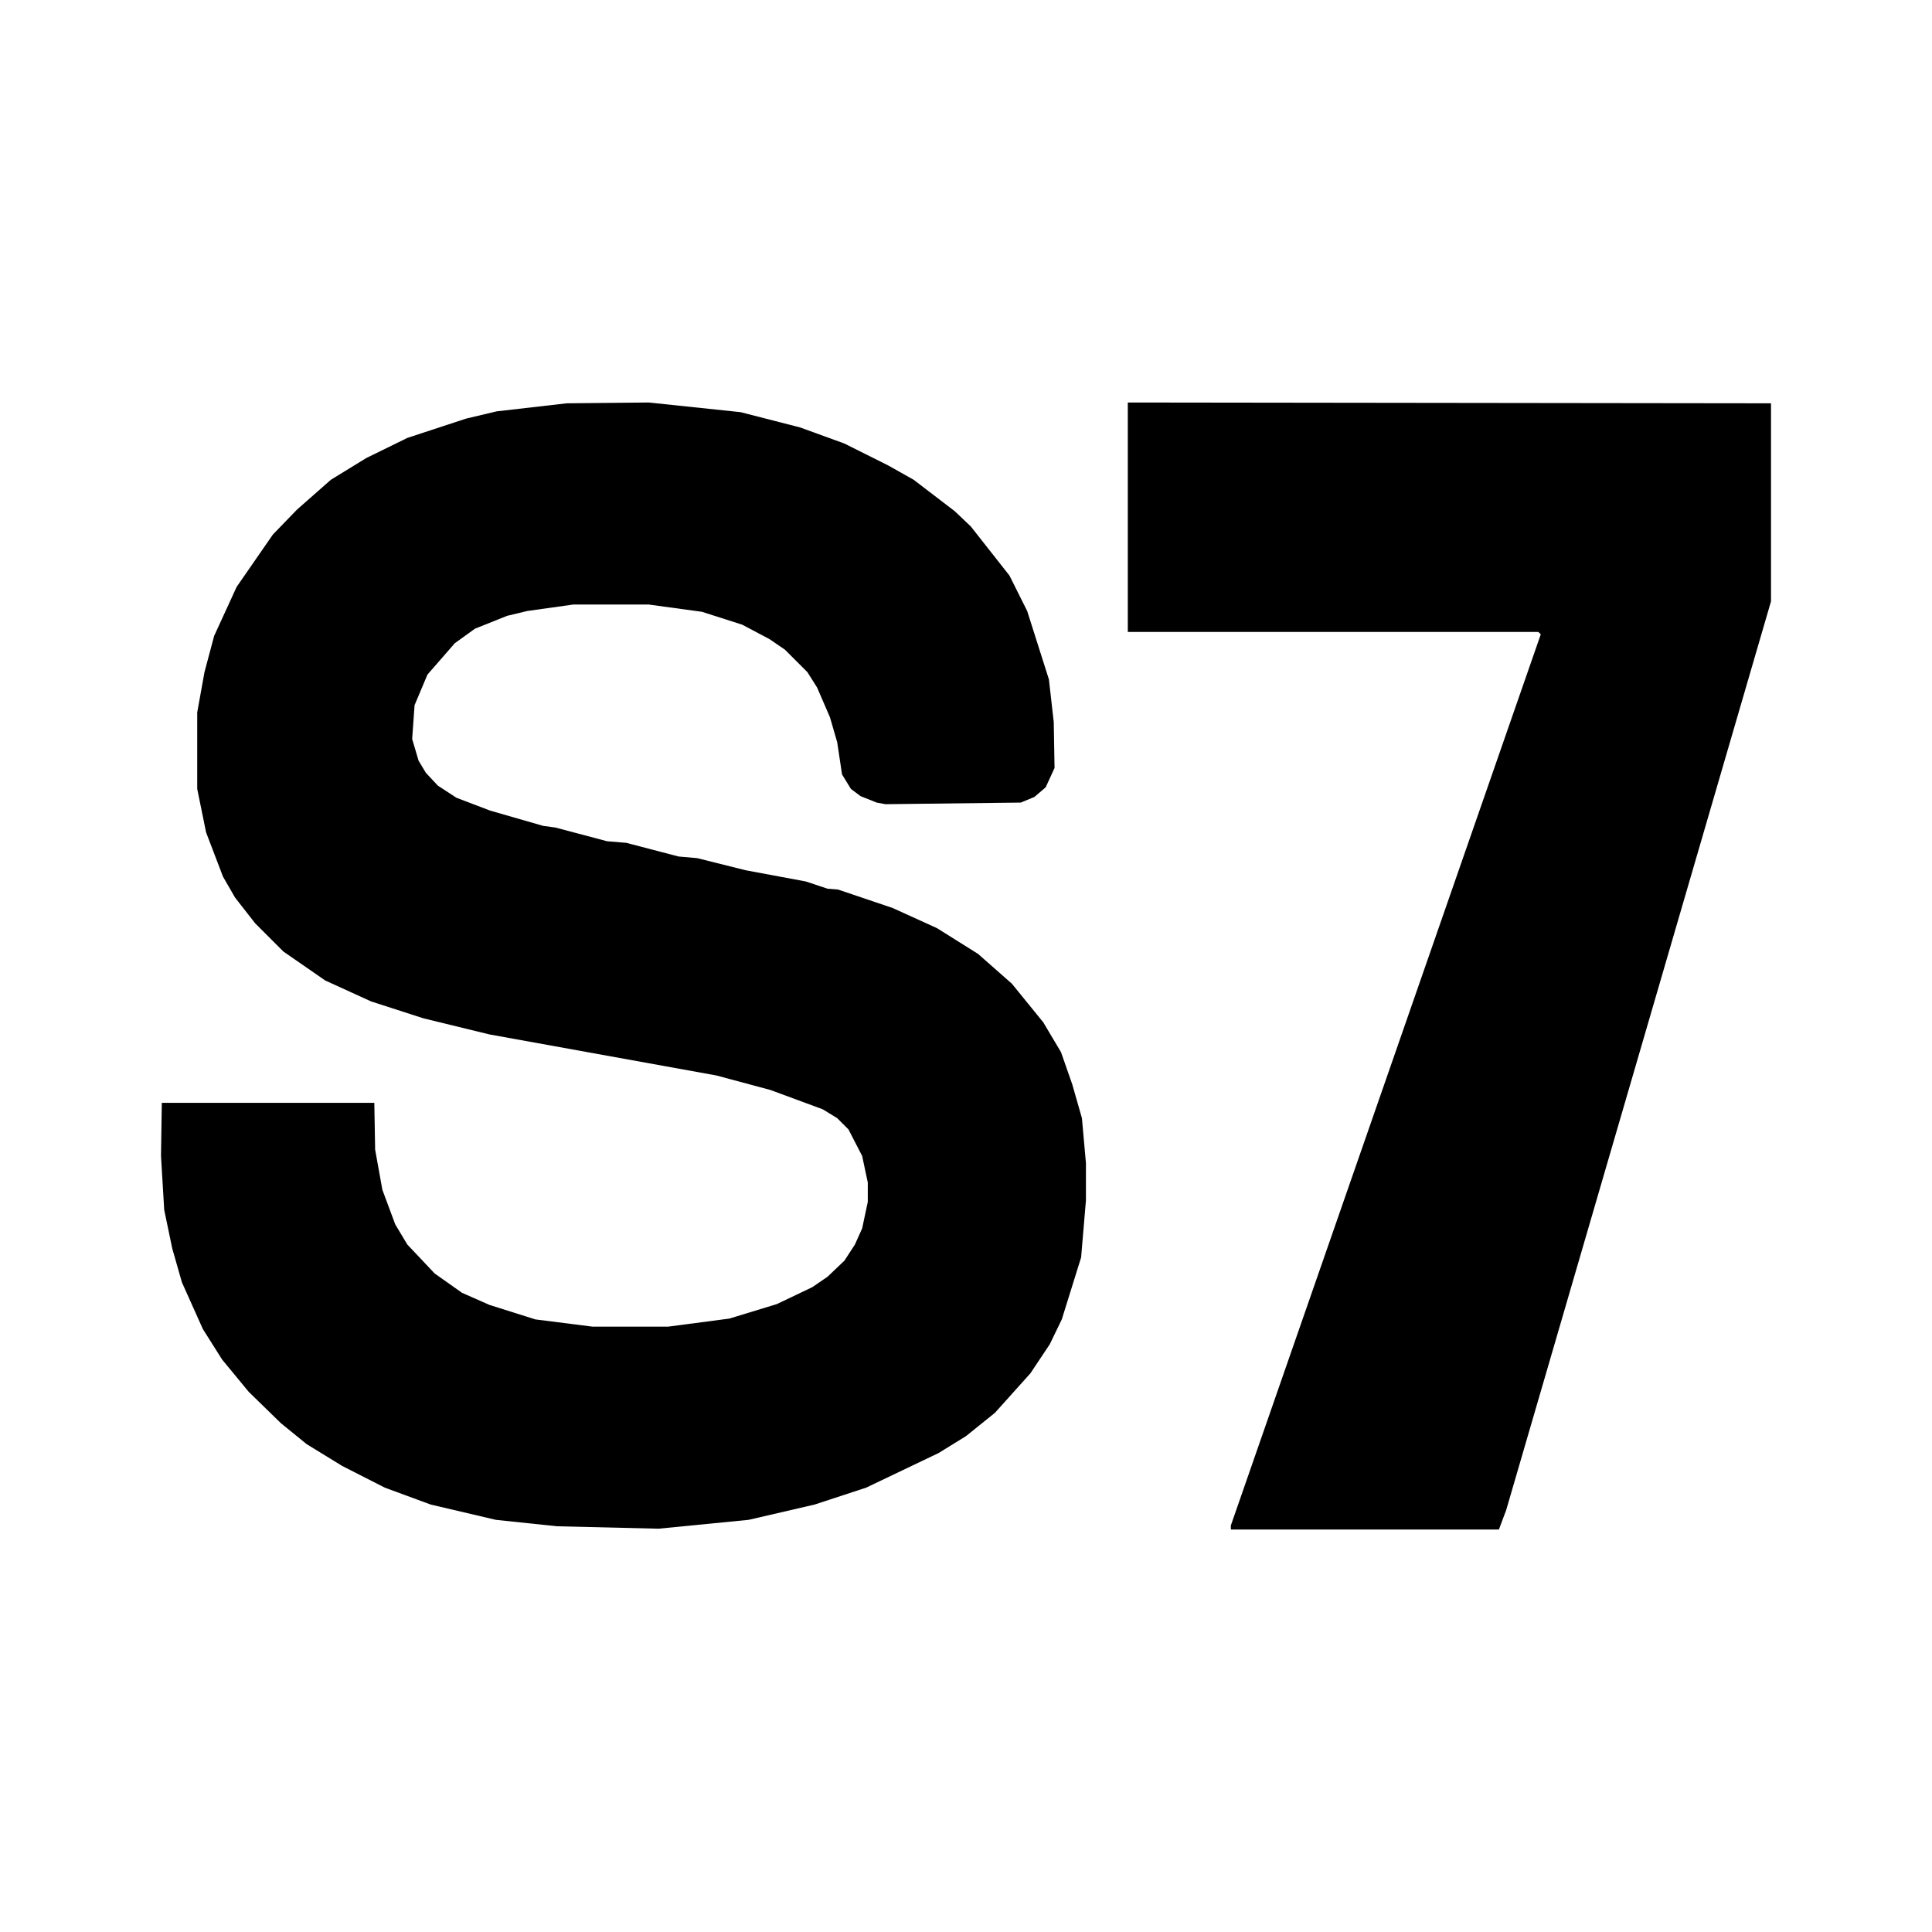
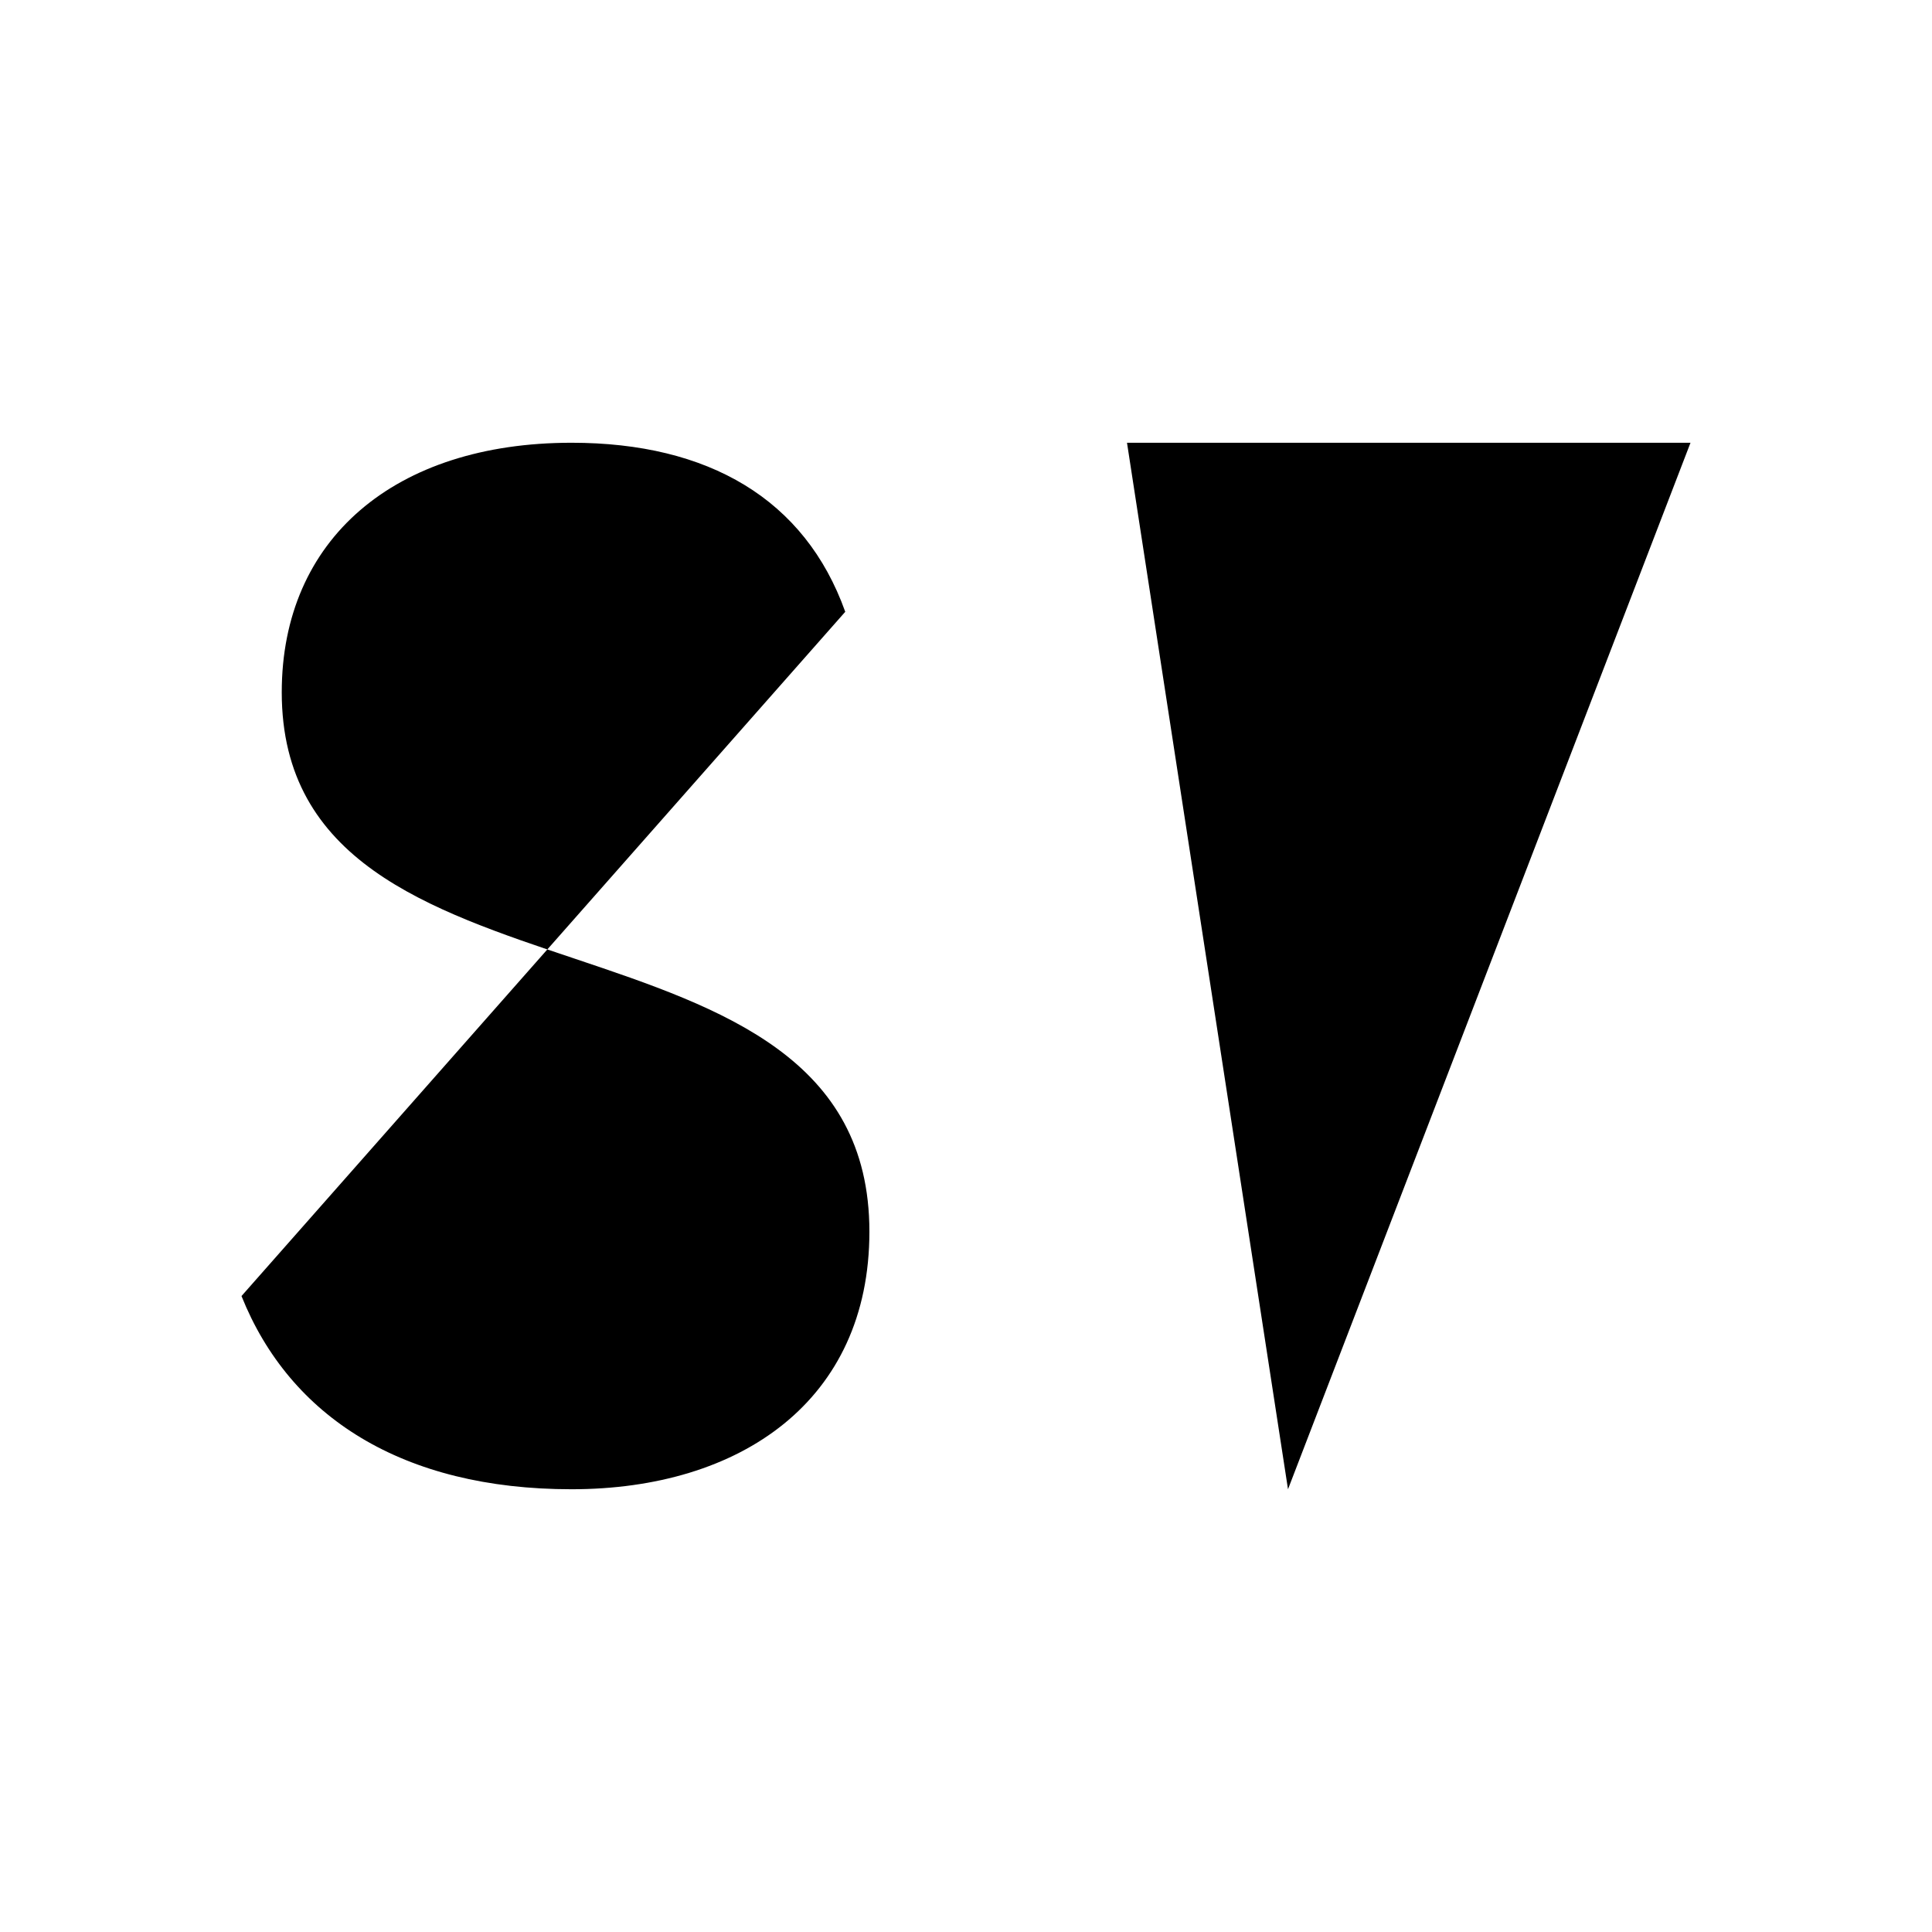
<svg xmlns="http://www.w3.org/2000/svg" viewBox="0 0 24 24">
-   <path class="k" d="M5.79,5.2L5.06,5.44L4.55,5.69L4.11,5.96L3.69,6.33L3.39,6.64L2.94,7.29L2.66,7.9L2.54,8.35L2.45,8.85L2.45,9.8L2.56,10.34L2.77,10.89L2.92,11.15L3.17,11.47L3.52,11.82L4.04,12.18L4.61,12.44L5.26,12.65L6.08,12.85L8.9,13.36L9.57,13.54L10.22,13.78L10.4,13.89L10.54,14.03L10.71,14.36L10.78,14.69L10.78,14.93L10.71,15.26L10.62,15.46L10.49,15.66L10.28,15.86L10.09,15.99L9.65,16.2L9.06,16.38L8.3,16.48L7.36,16.48L6.65,16.39L6.08,16.21L5.74,16.06L5.4,15.82L5.06,15.46L4.91,15.21L4.75,14.78L4.66,14.28L4.65,13.7L2.01,13.7L2,14.36L2.04,15.03L2.14,15.51L2.26,15.93L2.52,16.51L2.76,16.89L3.09,17.29L3.49,17.68L3.81,17.94L4.25,18.21L4.78,18.48L5.35,18.69L6.16,18.88L6.92,18.96L8.18,18.99L9.3,18.88L10.12,18.69L10.76,18.48L11.66,18.05L12,17.84L12.36,17.55L12.8,17.06L13.04,16.7L13.19,16.39L13.43,15.62L13.49,14.91L13.49,14.45L13.44,13.89L13.32,13.47L13.18,13.07L12.96,12.7L12.57,12.22L12.15,11.85L11.64,11.53L11.09,11.28L10.41,11.05L10.28,11.04L10.01,10.95L9.26,10.81L8.66,10.66L8.43,10.64L7.78,10.47L7.54,10.45L6.9,10.28L6.75,10.26L6.09,10.07L5.67,9.91L5.44,9.76L5.29,9.6L5.2,9.45L5.12,9.18L5.15,8.76L5.31,8.38L5.65,7.99L5.9,7.81L6.3,7.65L6.55,7.59L7.12,7.51L8.06,7.51L8.72,7.6L9.22,7.76L9.56,7.94L9.75,8.07L10.03,8.35L10.15,8.54L10.31,8.91L10.4,9.22L10.46,9.62L10.57,9.8L10.69,9.89L10.89,9.97L11,9.99L12.68,9.97L12.85,9.9L12.99,9.78L13.1,9.54L13.09,8.97L13.03,8.44L12.76,7.59L12.54,7.15L12.06,6.54L11.86,6.35L11.35,5.96L11.03,5.78L10.49,5.51L9.94,5.31L9.2,5.12L8.06,5L7.04,5.01L6.17,5.11Z" />
-   <path class="af" d="M14.01,5L14.01,7.85L19.11,7.85L19.14,7.88L15.29,18.95L15.29,19L18.62,19L18.71,18.76L22,7.47L22,5.01Z" />
+   <path d="M10.5,7.6C10,6.2 8.8,5.5 7.1,5.5C4.9,5.5 3.5,6.7 3.5,8.6C3.5,12.8 10.8,11 10.8,15.3C10.8,17.4 9.2,18.5 7.1,18.5C5,18.5 3.6,17.6 3,16.1" />
+   <path class="a" d="M14,5.5H21L16,18.5" />
</svg>
